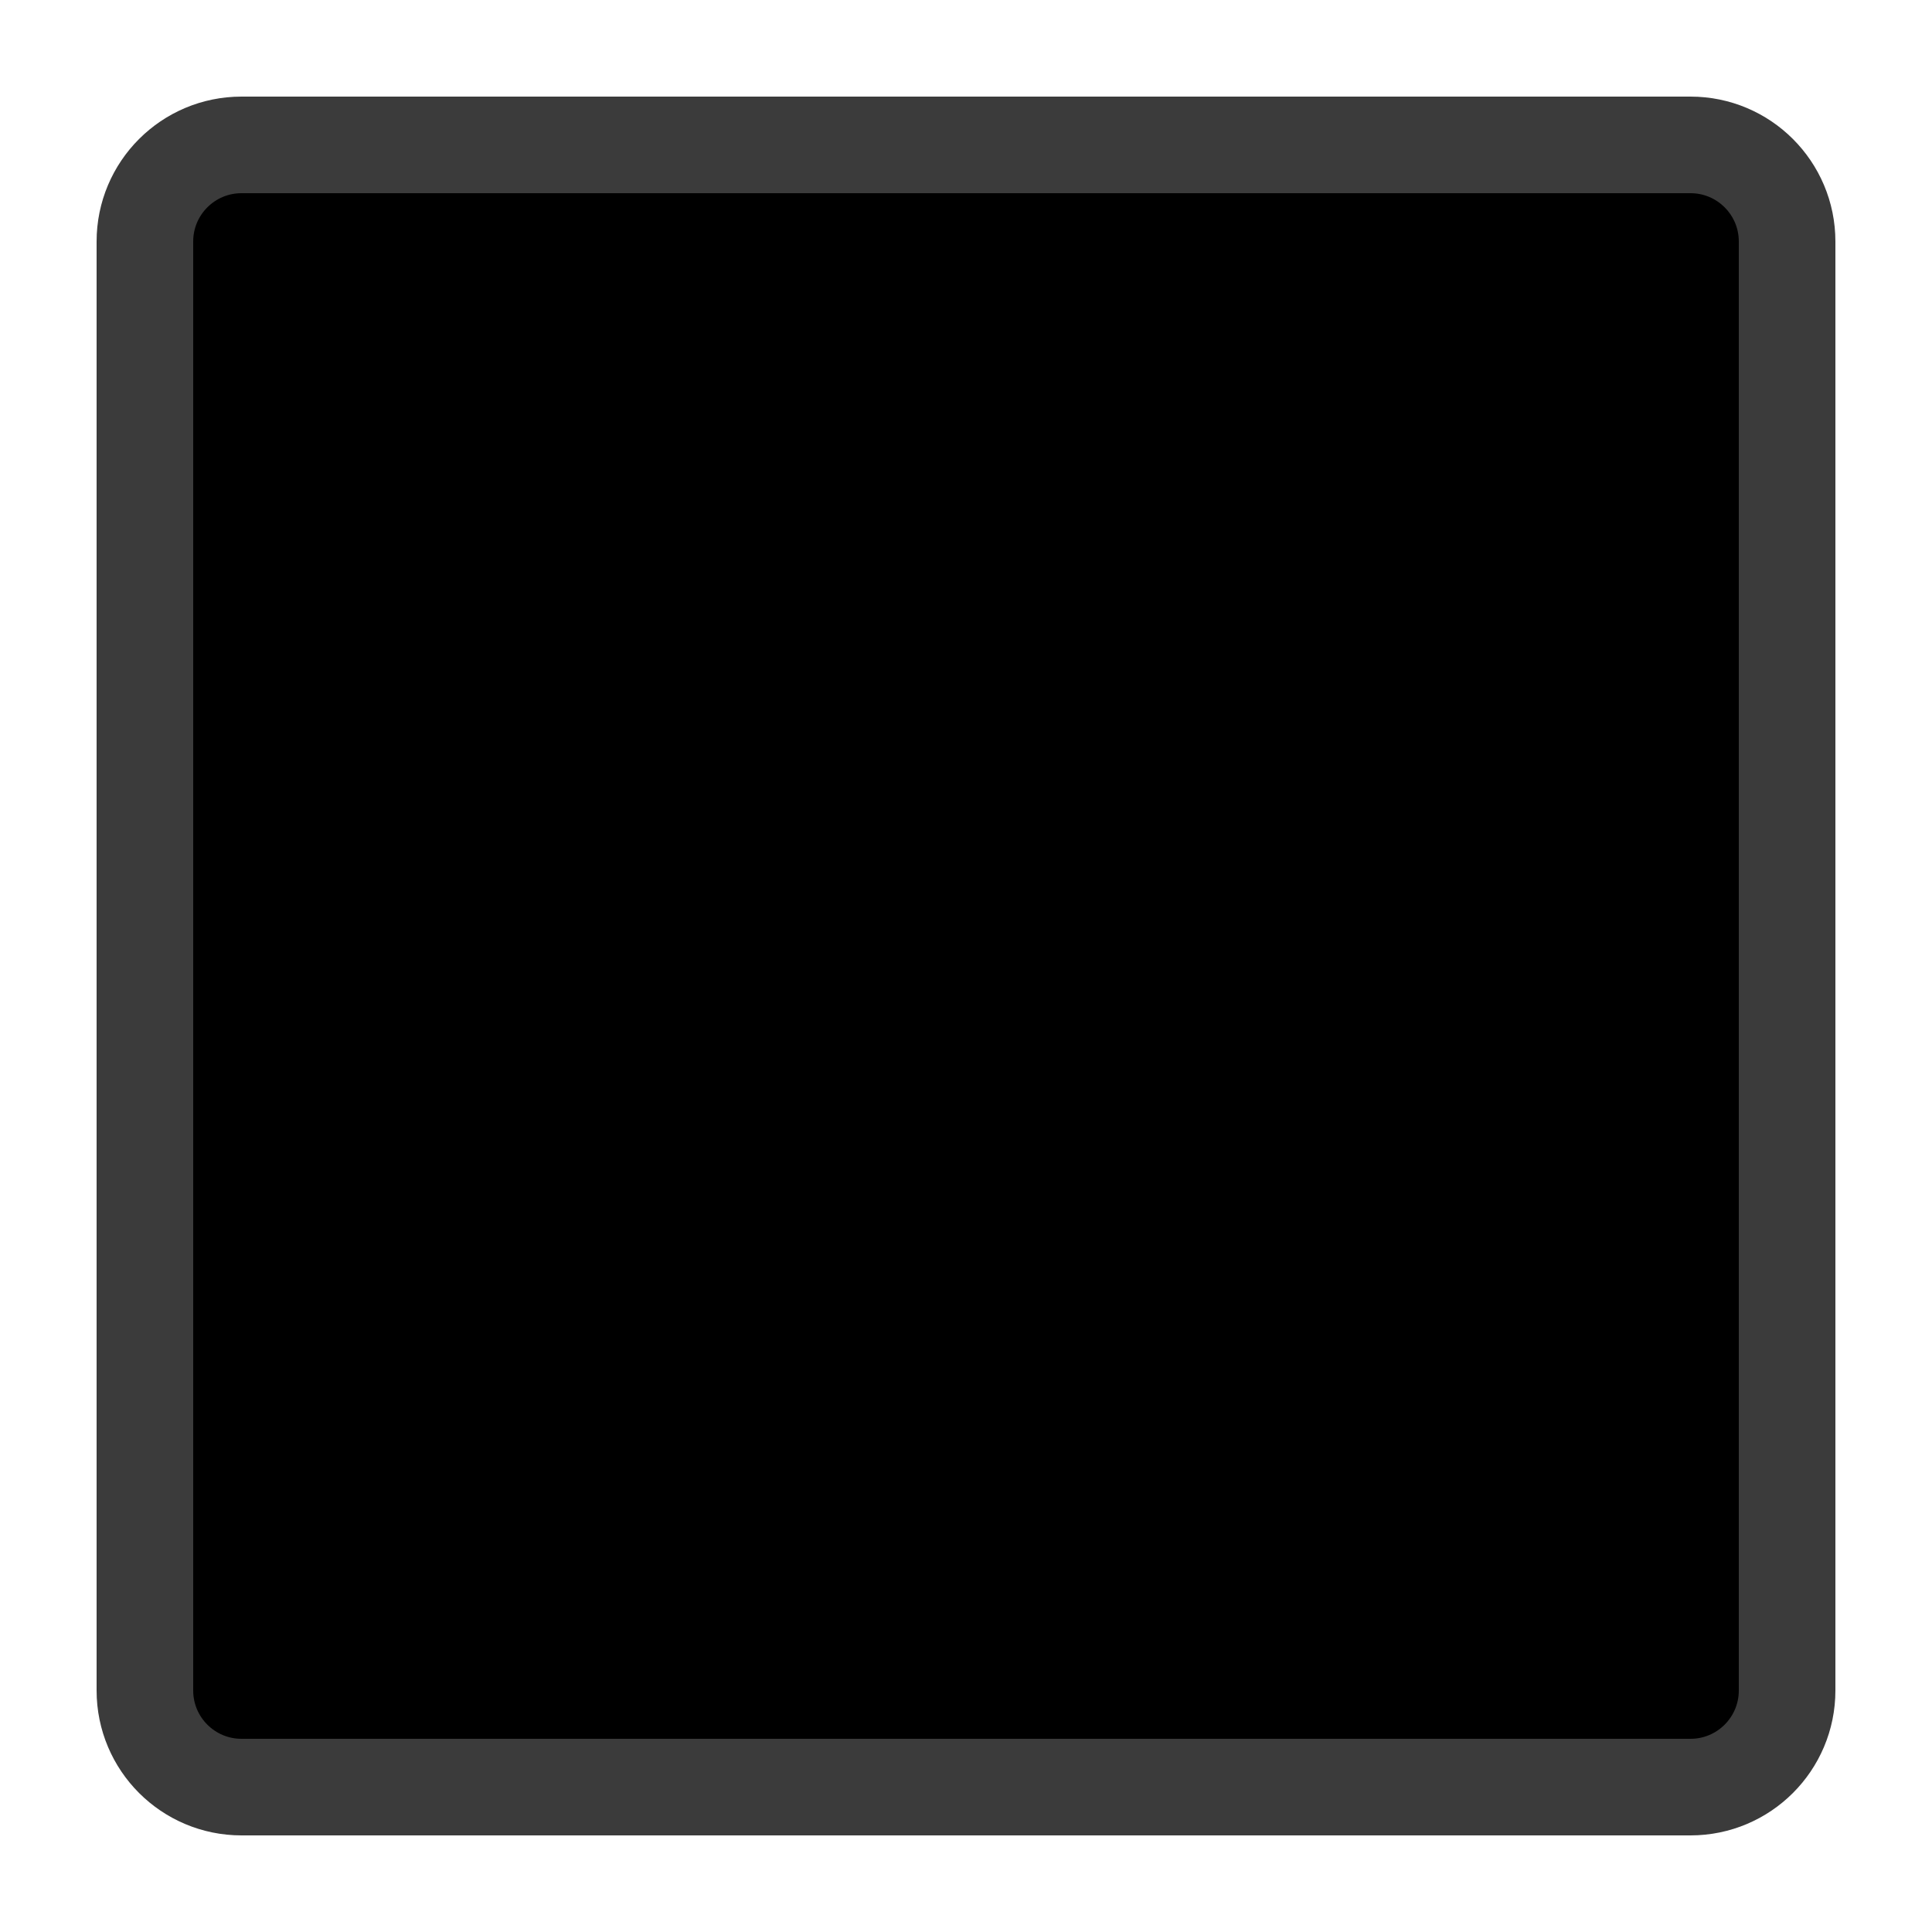
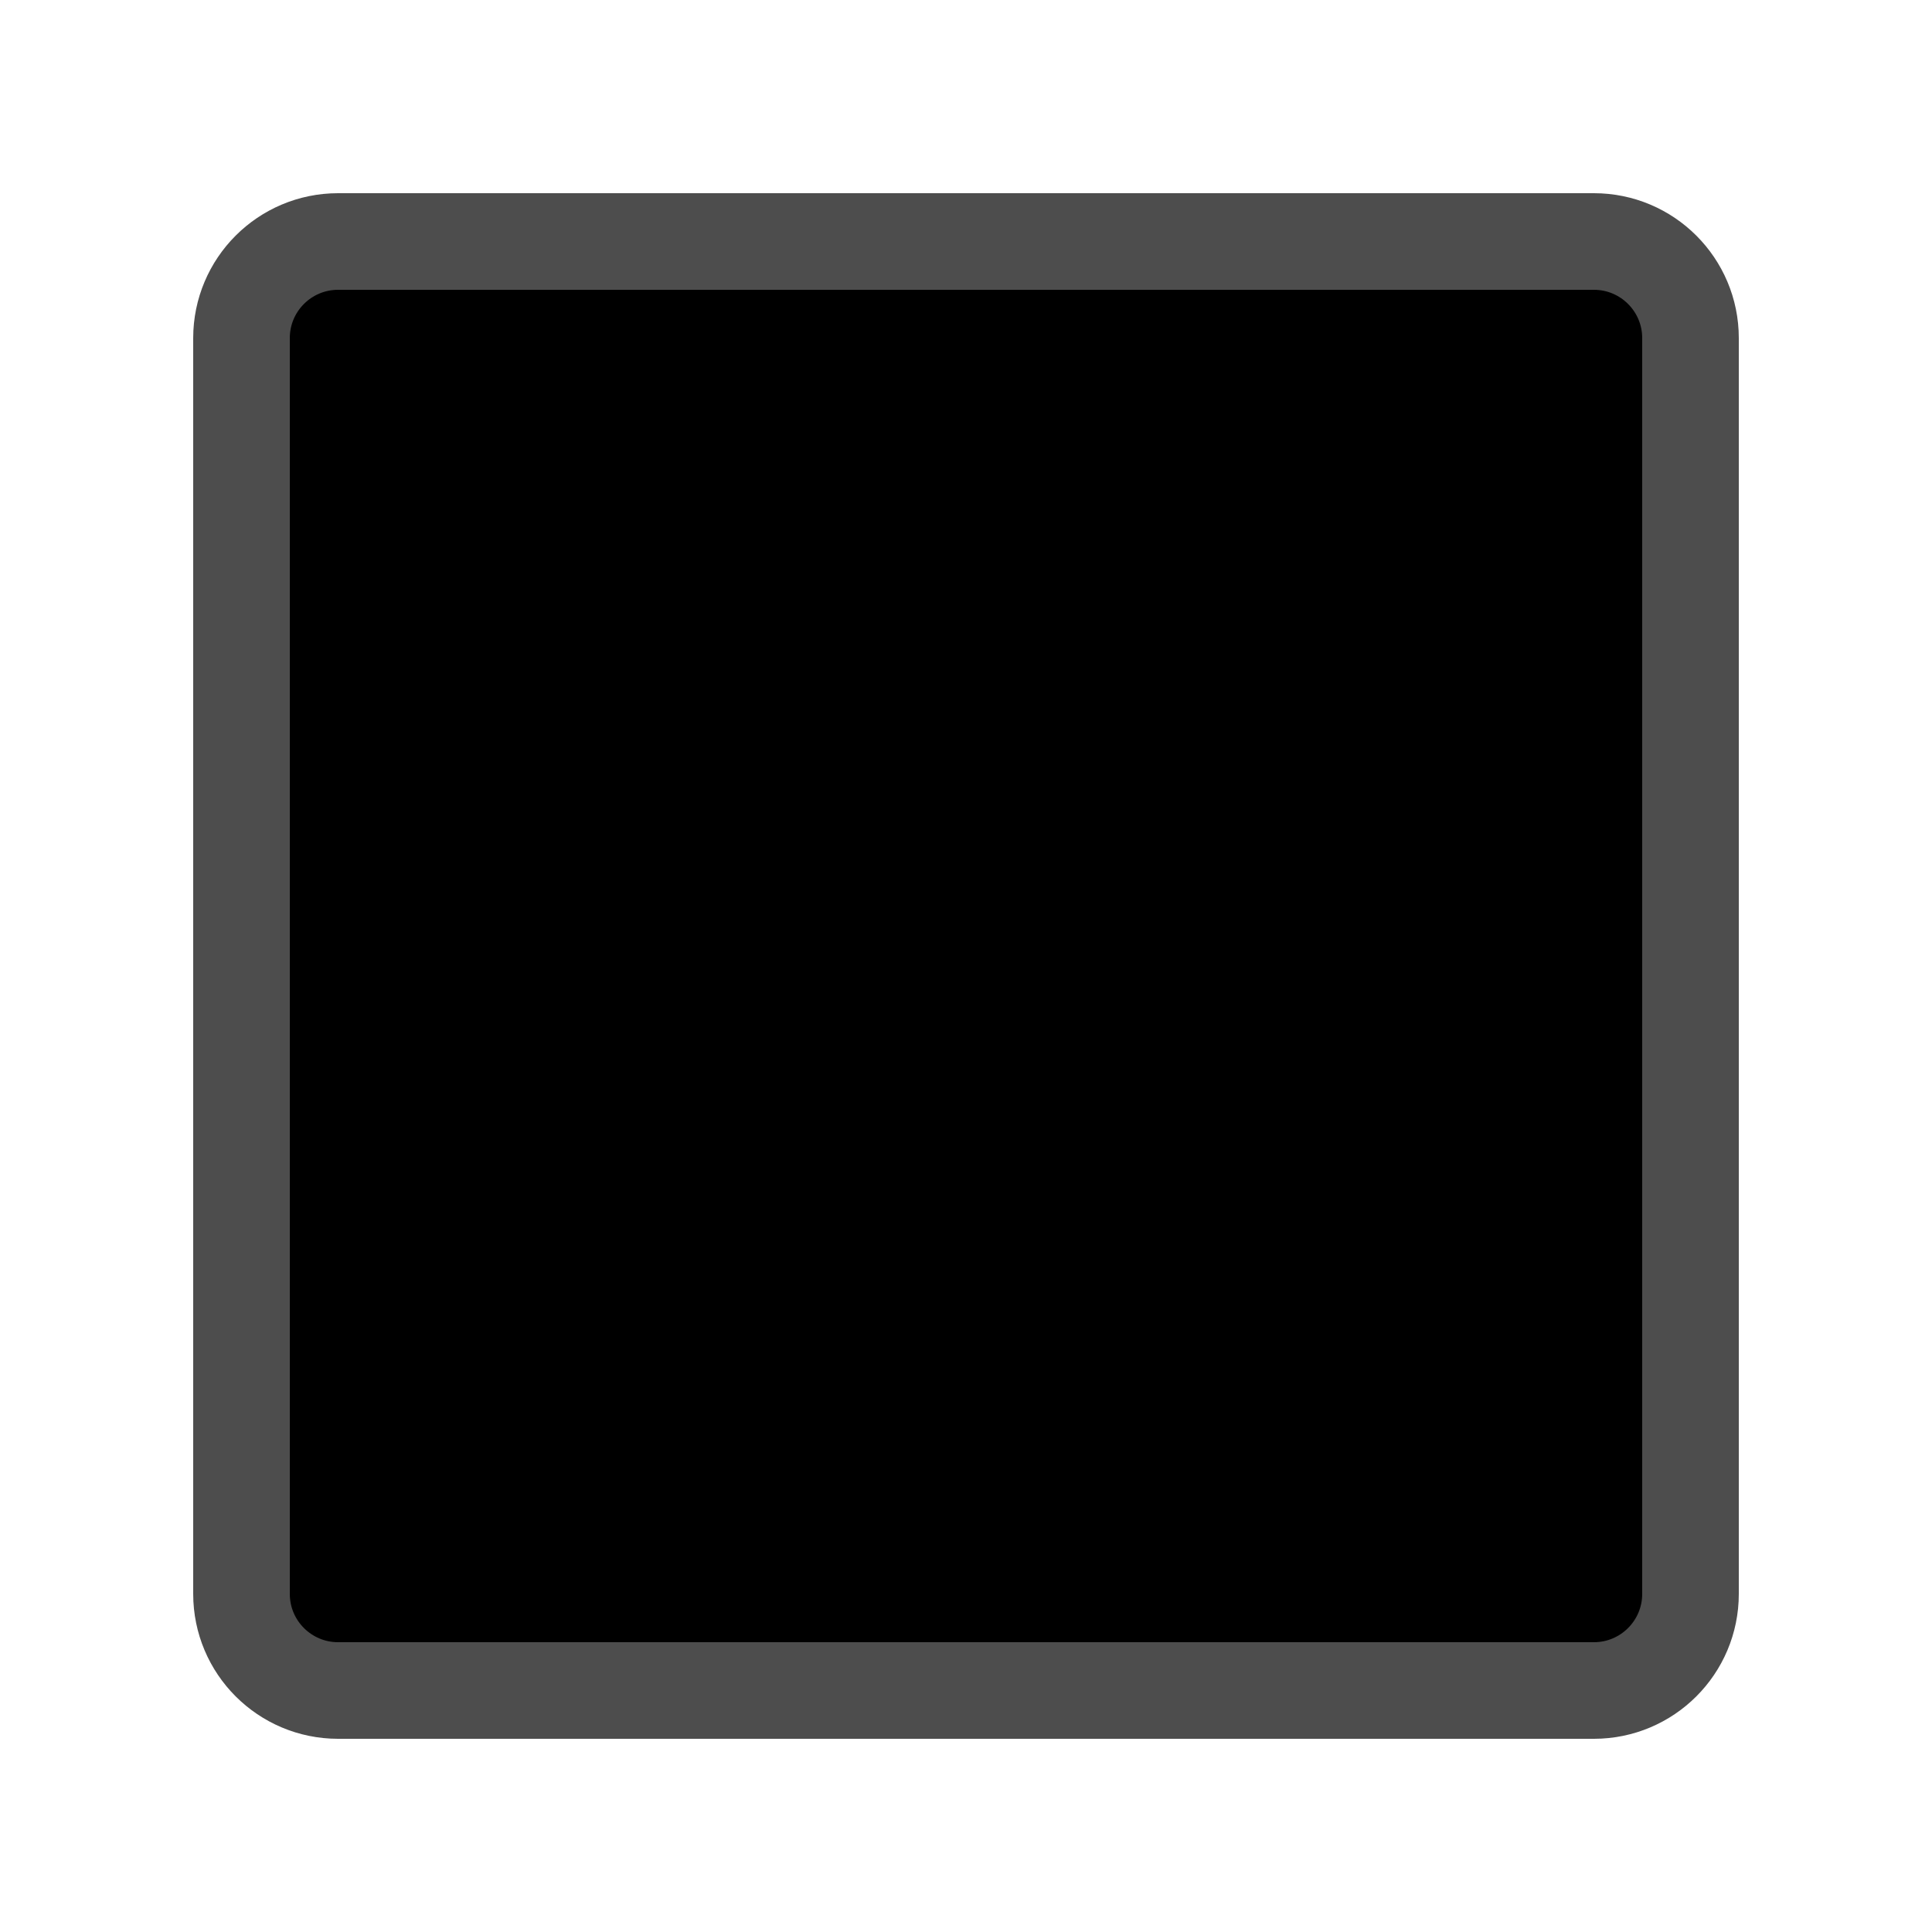
<svg xmlns="http://www.w3.org/2000/svg" width="20" height="20" version="1.1">
-   <rect x="1.5" y="1.5" width="17" height="17" rx="1" ry="1" stroke="#3b3b3b" stroke-linecap="square" stroke-linejoin="round" style="paint-order:markers fill stroke" />
+   <rect x="2.5" y="2.5" width="15" height="15" rx="1" ry="1" stroke="#4d4d4d" stroke-linecap="square" stroke-linejoin="round" style="paint-order:markers fill stroke" />
</svg>
